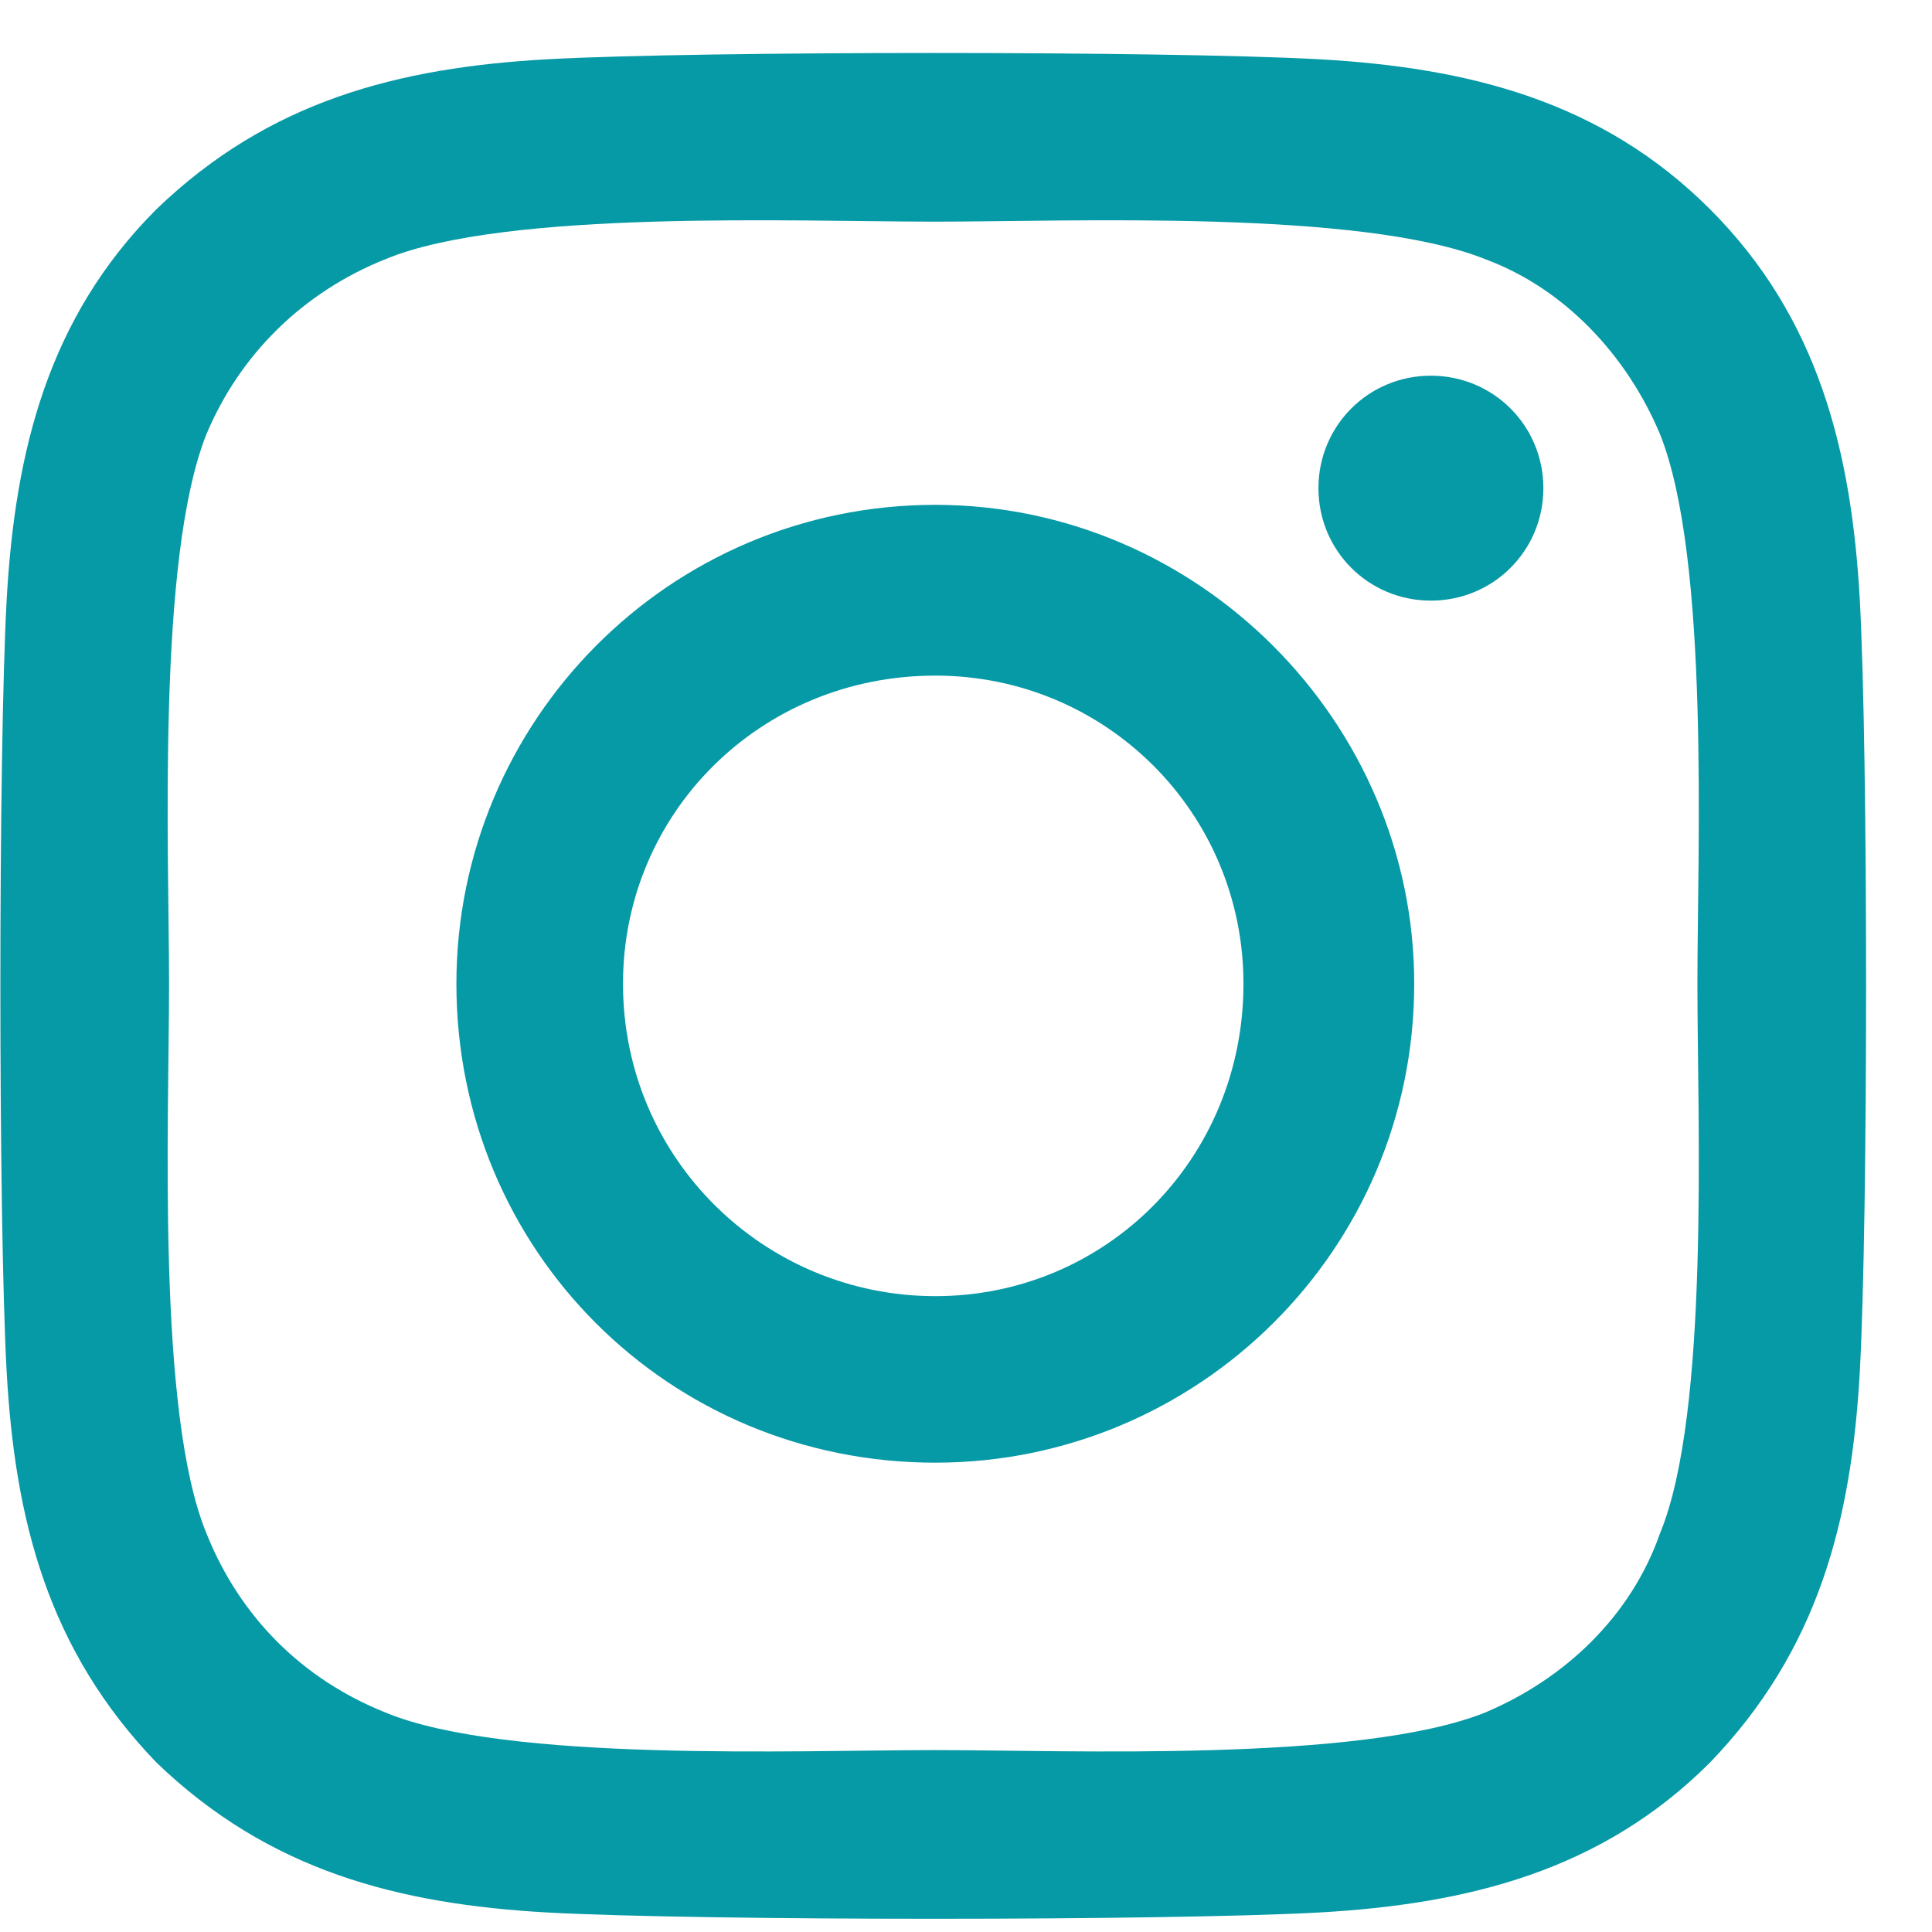
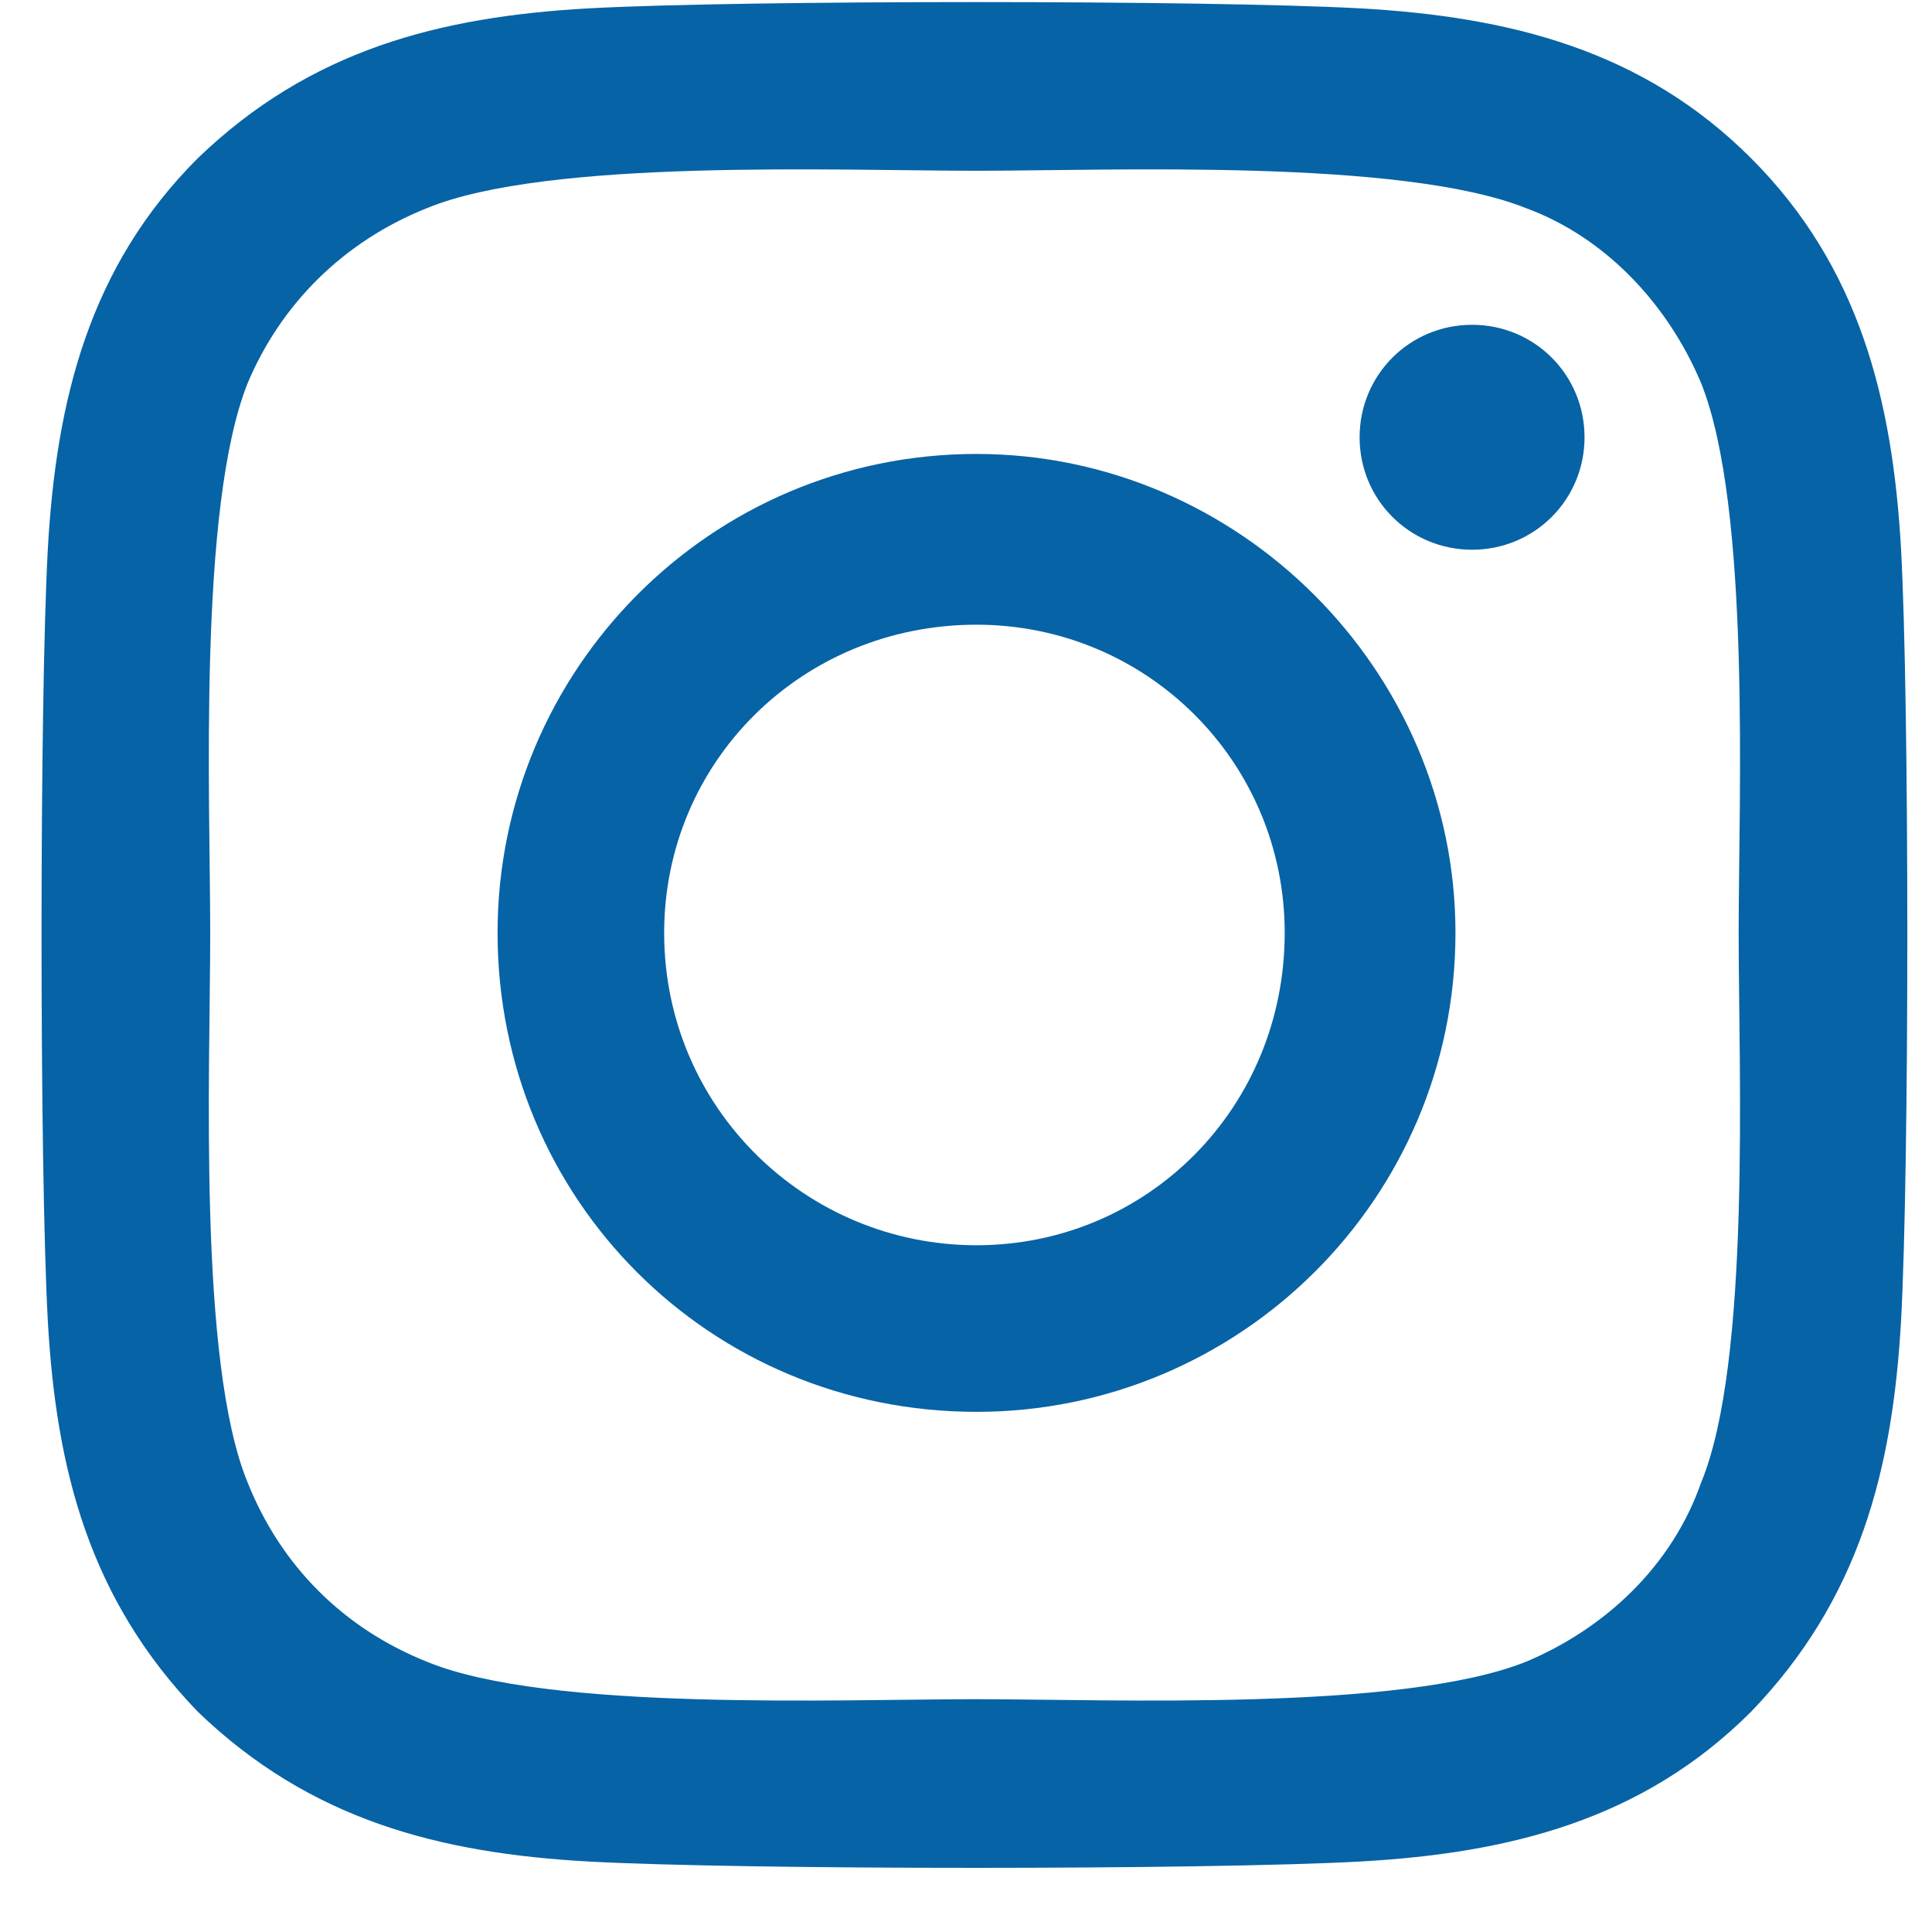
<svg xmlns="http://www.w3.org/2000/svg" width="26" height="26" viewBox="0 0 26 26" fill="none">
-   <path d="M12.587 6.794C9 6.794 6.142 9.708 6.142 13.239C6.142 16.826 9 19.684 12.587 19.684C16.118 19.684 19.032 16.826 19.032 13.239C19.032 9.708 16.118 6.794 12.587 6.794ZM12.587 17.443C10.289 17.443 8.384 15.593 8.384 13.239C8.384 10.941 10.233 9.092 12.587 9.092C14.885 9.092 16.734 10.941 16.734 13.239C16.734 15.593 14.885 17.443 12.587 17.443ZM20.77 6.57C20.77 5.729 20.097 5.056 19.256 5.056C18.416 5.056 17.743 5.729 17.743 6.57C17.743 7.41 18.416 8.083 19.256 8.083C20.097 8.083 20.77 7.41 20.77 6.57ZM25.029 8.083C24.917 6.065 24.469 4.272 23.012 2.815C21.554 1.357 19.761 0.909 17.743 0.797C15.669 0.685 9.448 0.685 7.375 0.797C5.357 0.909 3.62 1.357 2.106 2.815C0.649 4.272 0.201 6.065 0.089 8.083C-0.023 10.157 -0.023 16.378 0.089 18.451C0.201 20.469 0.649 22.207 2.106 23.72C3.62 25.177 5.357 25.625 7.375 25.738C9.448 25.85 15.669 25.85 17.743 25.738C19.761 25.625 21.554 25.177 23.012 23.72C24.469 22.207 24.917 20.469 25.029 18.451C25.141 16.378 25.141 10.157 25.029 8.083ZM22.339 20.637C21.947 21.758 21.05 22.599 19.985 23.047C18.304 23.72 14.38 23.552 12.587 23.552C10.738 23.552 6.814 23.72 5.189 23.047C4.068 22.599 3.227 21.758 2.779 20.637C2.106 19.012 2.275 15.089 2.275 13.239C2.275 11.446 2.106 7.522 2.779 5.841C3.227 4.776 4.068 3.936 5.189 3.487C6.814 2.815 10.738 2.983 12.587 2.983C14.38 2.983 18.304 2.815 19.985 3.487C21.05 3.88 21.891 4.776 22.339 5.841C23.012 7.522 22.843 11.446 22.843 13.239C22.843 15.089 23.012 19.012 22.339 20.637Z" fill="#0699A6" />
+   <path d="M13.141 6.109C9.554 6.109 6.696 9.023 6.696 12.554C6.696 16.141 9.554 19 13.141 19C16.672 19 19.587 16.141 19.587 12.554C19.587 9.023 16.672 6.109 13.141 6.109ZM13.141 16.758C10.843 16.758 8.938 14.908 8.938 12.554C8.938 10.256 10.787 8.407 13.141 8.407C15.439 8.407 17.289 10.256 17.289 12.554C17.289 14.908 15.439 16.758 13.141 16.758ZM21.324 5.885C21.324 5.044 20.651 4.371 19.811 4.371C18.97 4.371 18.297 5.044 18.297 5.885C18.297 6.725 18.97 7.398 19.811 7.398C20.651 7.398 21.324 6.725 21.324 5.885ZM25.584 7.398C25.471 5.38 25.023 3.587 23.566 2.13C22.109 0.672 20.315 0.224 18.297 0.112C16.224 -0 10.003 -0 7.929 0.112C5.911 0.224 4.174 0.672 2.661 2.13C1.203 3.587 0.755 5.38 0.643 7.398C0.531 9.472 0.531 15.693 0.643 17.767C0.755 19.784 1.203 21.521 2.661 23.035C4.174 24.492 5.911 24.94 7.929 25.052C10.003 25.165 16.224 25.165 18.297 25.052C20.315 24.94 22.109 24.492 23.566 23.035C25.023 21.521 25.471 19.784 25.584 17.767C25.696 15.693 25.696 9.472 25.584 7.398ZM22.893 19.952C22.501 21.073 21.604 21.914 20.539 22.362C18.858 23.035 14.935 22.867 13.141 22.867C11.292 22.867 7.368 23.035 5.743 22.362C4.622 21.914 3.781 21.073 3.333 19.952C2.661 18.327 2.829 14.404 2.829 12.554C2.829 10.761 2.661 6.837 3.333 5.156C3.781 4.091 4.622 3.25 5.743 2.802C7.368 2.13 11.292 2.298 13.141 2.298C14.935 2.298 18.858 2.13 20.539 2.802C21.604 3.194 22.445 4.091 22.893 5.156C23.566 6.837 23.398 10.761 23.398 12.554C23.398 14.404 23.566 18.327 22.893 19.952Z" fill="#0663A6" />
</svg>
